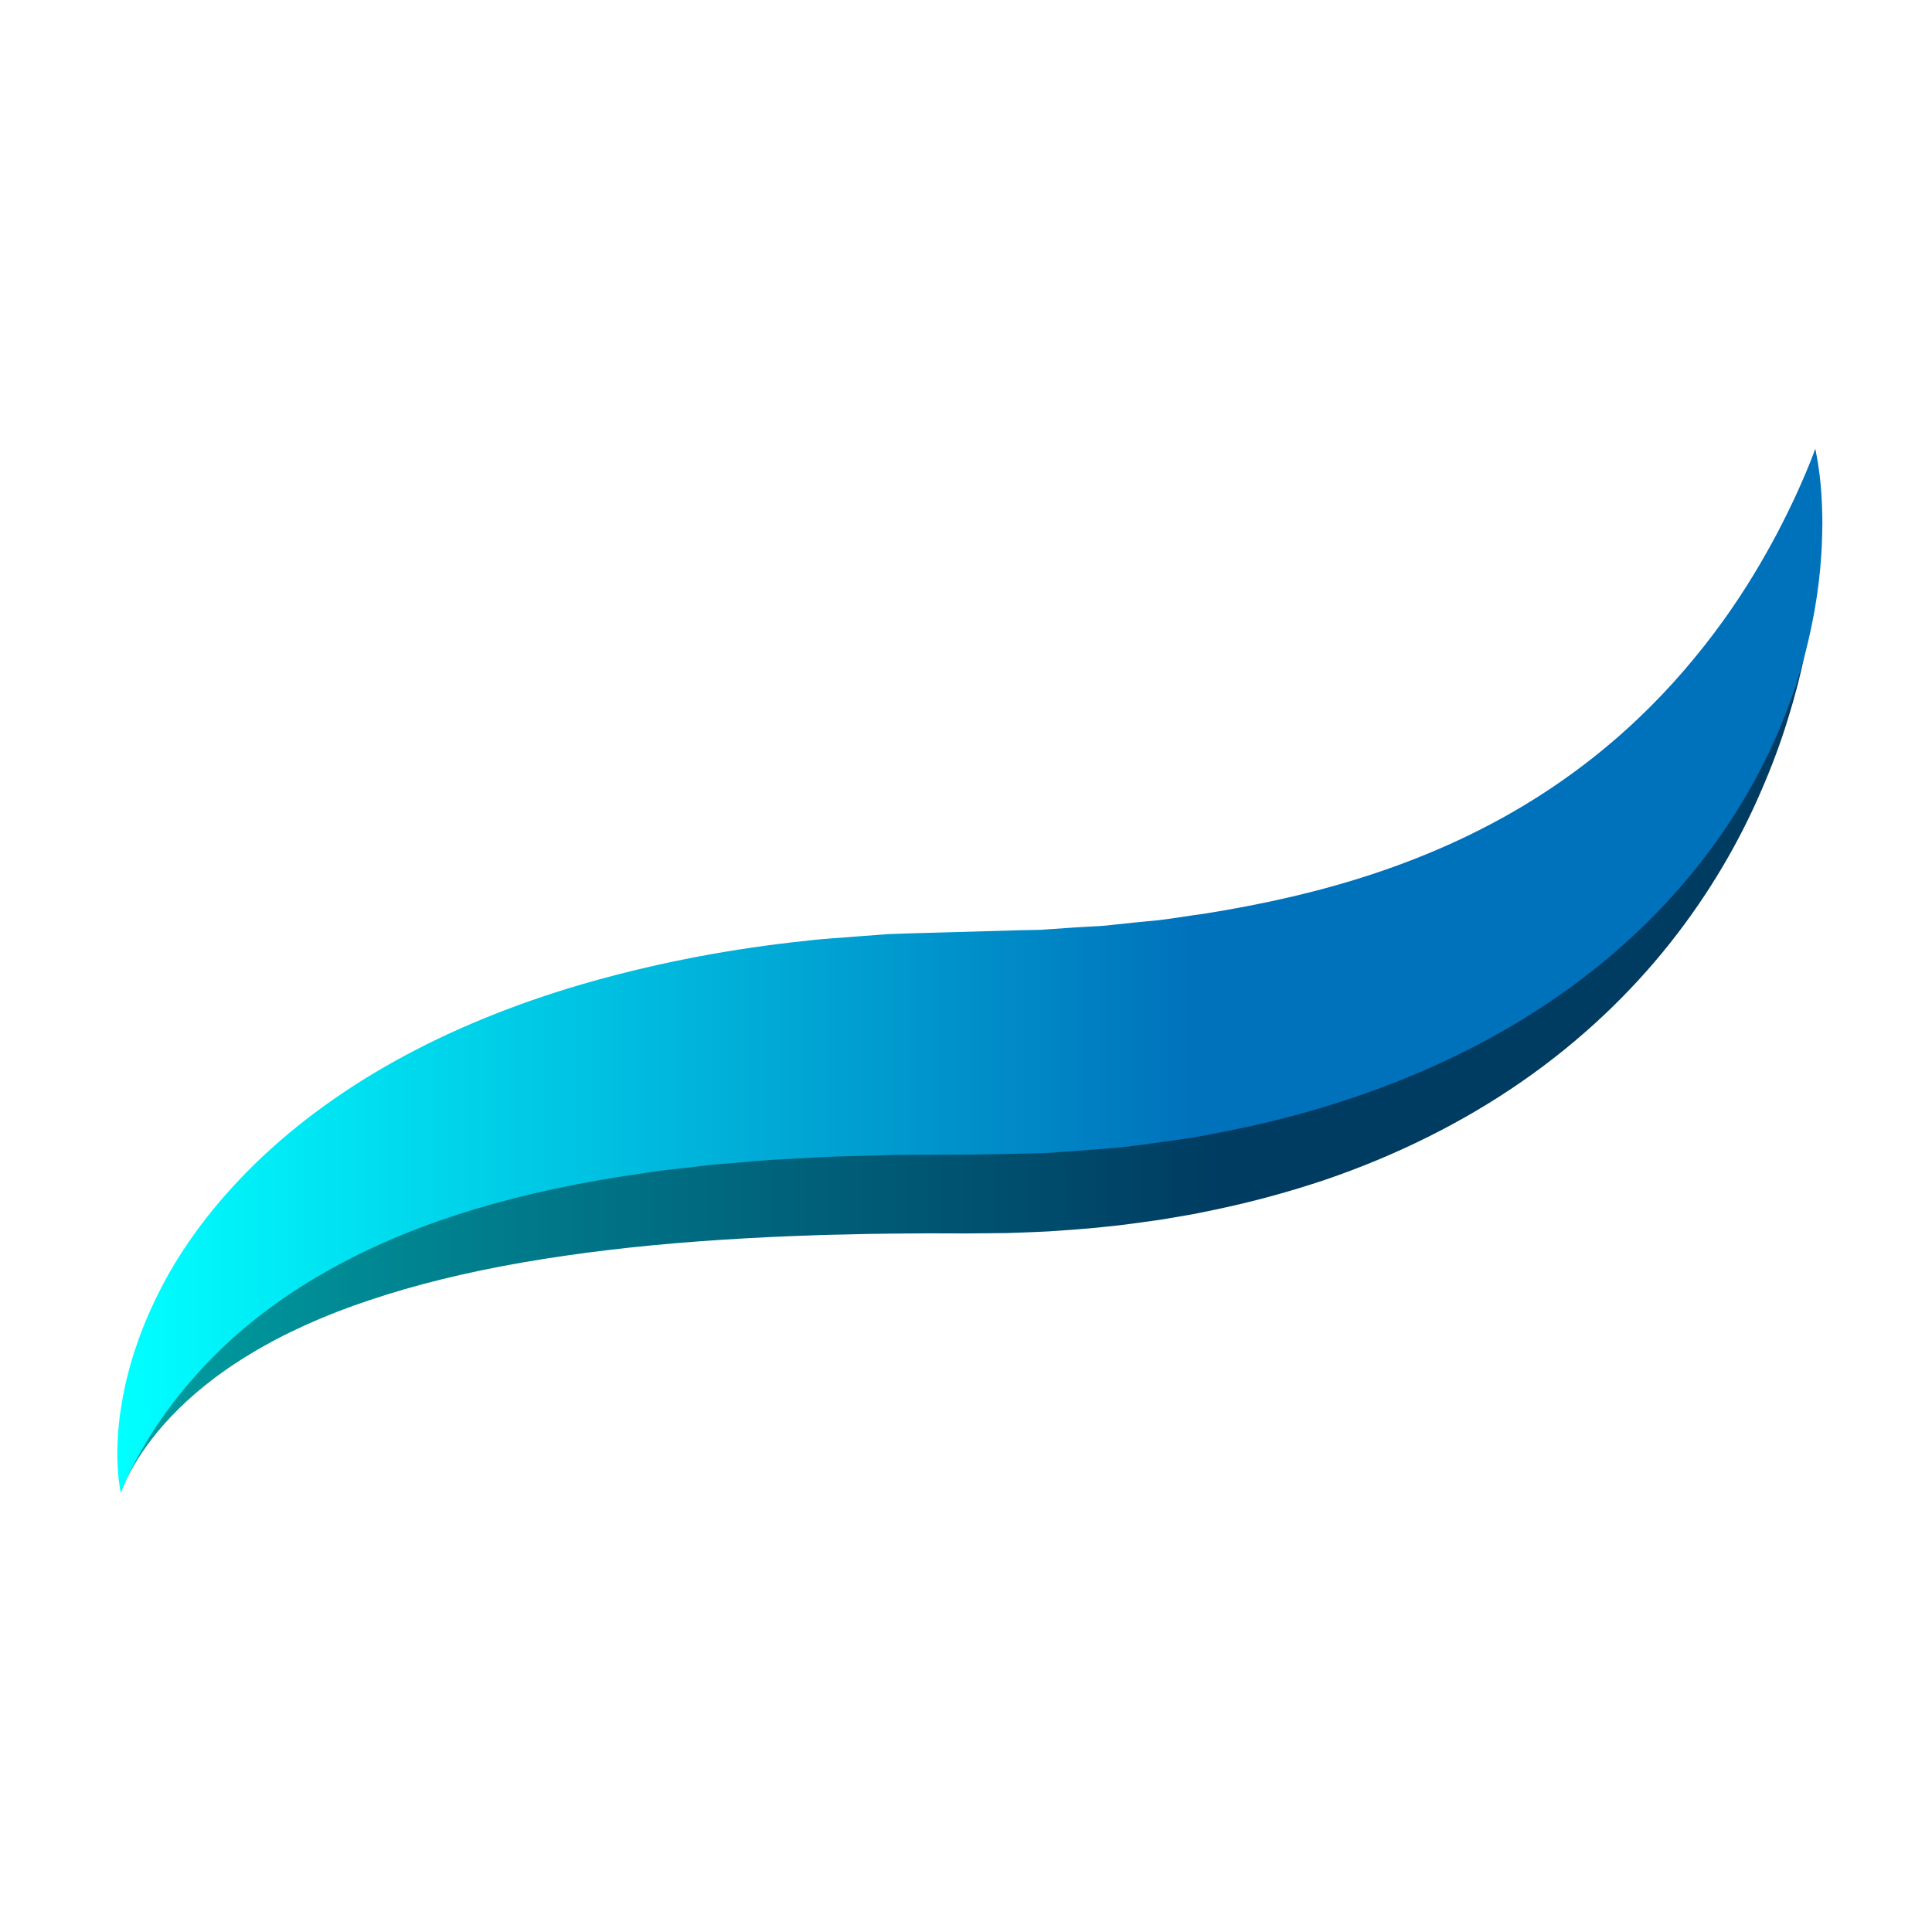
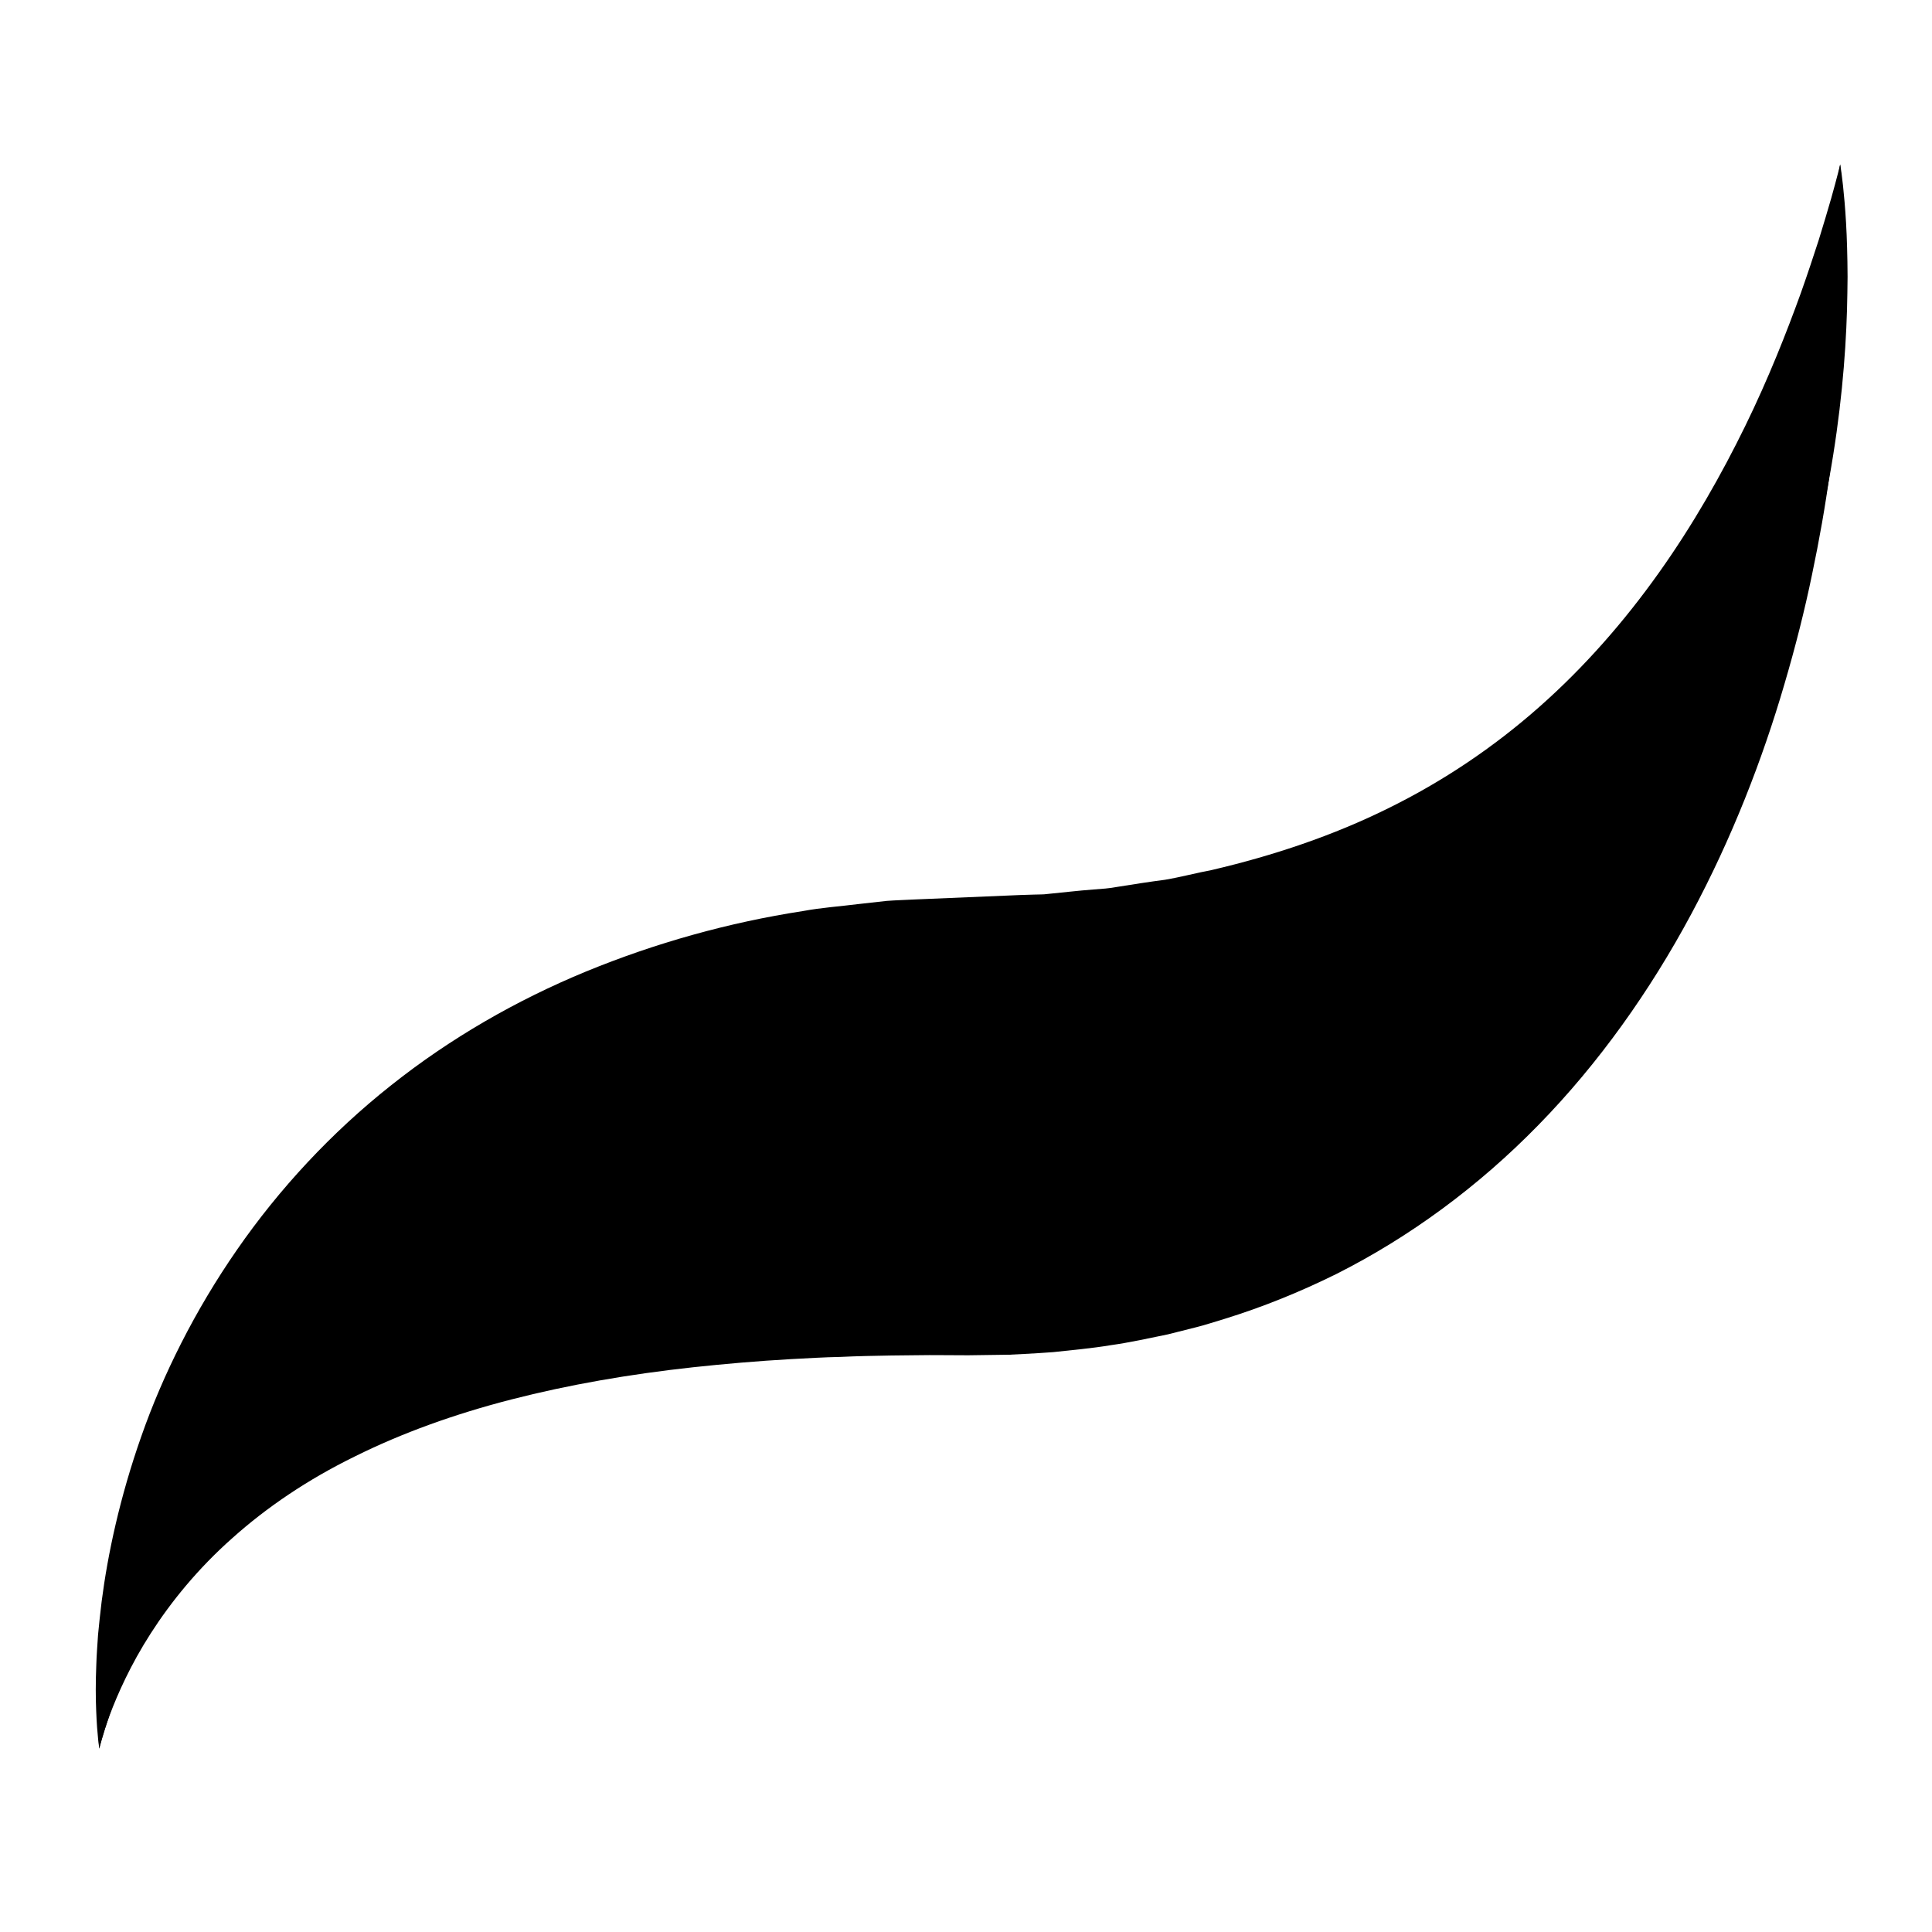
- <svg xmlns="http://www.w3.org/2000/svg" width="24" height="24" viewBox="0 0 6.35 6.35" version="1.1" id="svg5">
+ <svg xmlns="http://www.w3.org/2000/svg" width="16mm" height="16mm" viewBox="0 0 16 16" version="1.1" id="svg5">
  <defs id="defs2">
-     <linearGradient x1="0" y1="0" x2="1" y2="0" gradientUnits="userSpaceOnUse" gradientTransform="matrix(383.9309,0,0,383.9309,-17.07295,177.345)" spreadMethod="pad" id="linearGradient1852">
-       <stop style="stop-opacity:1;stop-color:#00a6a6" offset="0" id="stop1846" />
-       <stop style="stop-opacity:1;stop-color:#003b62" offset="0.636" id="stop1848" />
-       <stop style="stop-opacity:1;stop-color:#003b62" offset="1" id="stop1850" />
+     <linearGradient id="paint0_linear_549:3946" x1="-0.834" y1="93.907" x2="208.437" y2="93.907" gradientUnits="userSpaceOnUse" gradientTransform="matrix(4.521159,0,0,5.60716,-409.666,-669.8021)">
+       <stop stop-color="#00A6A6" id="stop870" />
+       <stop offset="0.636" stop-color="#003B62" id="stop872" />
+       <stop offset="1" stop-color="#003B62" id="stop874" />
    </linearGradient>
-     <linearGradient x1="0" y1="0" x2="1" y2="0" gradientUnits="userSpaceOnUse" gradientTransform="matrix(350.022,0,0,350.022,0,177.345)" spreadMethod="pad" id="linearGradient1874">
-       <stop style="stop-opacity:1;stop-color:#00ffff" offset="0" id="stop1868" />
-       <stop style="stop-opacity:1;stop-color:#0071bb" offset="0.637" id="stop1870" />
-       <stop style="stop-opacity:1;stop-color:#0071bb" offset="1" id="stop1872" />
+     <linearGradient id="paint1_linear_549:3946" x1="8.472" y1="93.907" x2="199.26" y2="93.907" gradientUnits="userSpaceOnUse" gradientTransform="matrix(4.521159,0,0,5.60716,-409.666,-669.8021)">
+       <stop stop-color="#00FFFF" id="stop877" />
+       <stop offset="0.637" stop-color="#0071BB" id="stop879" />
+       <stop offset="1" stop-color="#0071BB" id="stop881" />
+     </linearGradient>
+     <linearGradient id="paint2_linear_549:3946" x1="28.916" y1="61.402" x2="194.062" y2="174.301" gradientUnits="userSpaceOnUse">
+       <stop stop-color="#747473" id="stop884" />
+       <stop offset="0.637" stop-color="#333333" id="stop886" />
+       <stop offset="1" stop-color="#333333" id="stop888" />
    </linearGradient>
  </defs>
  <g id="layer1">
-     <g id="g10781" transform="matrix(0.9992707,0,0,1.002664,-0.05200432,0.00888894)">
-       <g id="g1836" transform="matrix(0.0160242,0,0,-0.01543808,0.4374261,5.911425)">
-         <g id="g1842">
-           <g id="g1844">
-             <path d="m 347.169,283.131 c -0.944,-3.237 -2.438,-7.935 -4.567,-13.75 v 0 c -0.529,-1.456 -1.117,-2.976 -1.752,-4.558 v 0 c -0.61,-1.587 -1.277,-3.236 -1.998,-4.936 v 0 c -1.457,-3.401 -3.07,-7.036 -4.921,-10.83 v 0 c -1.88,-3.784 -3.932,-7.747 -6.263,-11.798 v 0 c -2.361,-4.036 -4.914,-8.189 -7.779,-12.346 v 0 c -5.764,-8.287 -12.599,-16.656 -20.703,-24.369 v 0 c -8.082,-7.724 -17.402,-14.789 -27.806,-20.685 v 0 c -10.397,-5.919 -21.874,-10.653 -34.039,-14.174 v 0 c -6.09,-1.756 -12.362,-3.159 -18.735,-4.34 v 0 c -3.179,-0.61 -6.42,-1.043 -9.645,-1.546 v 0 c -3.255,-0.387 -6.501,-0.829 -9.795,-1.085 v 0 c -3.271,-0.367 -6.586,-0.531 -9.881,-0.768 v 0 l -4.804,-0.203 -2.414,-0.111 -2.666,-0.047 c -3.529,-0.059 -7.051,-0.117 -10.564,-0.176 v 0 c -3.644,-0.068 -7.288,-0.192 -10.914,-0.351 v 0 c -3.629,-0.196 -7.24,-0.38 -10.844,-0.654 v 0 c -3.597,-0.255 -7.182,-0.619 -10.74,-0.95 v 0 c -7.122,-0.759 -14.157,-1.712 -21.056,-2.887 v 0 c -13.803,-2.351 -27.09,-5.65 -39.424,-9.886 v 0 c -12.33,-4.237 -23.707,-9.473 -33.574,-15.535 v 0 c -4.938,-3.022 -9.466,-6.288 -13.598,-9.608 v 0 c -4.107,-3.369 -7.74,-6.896 -10.941,-10.381 v 0 c -3.154,-3.545 -5.83,-7.099 -8.039,-10.53 v 0 C 7.546,93.15 5.789,89.85 4.51,86.738 v 0 C 1.92,80.527 0.968,75.358 0.705,71.871 v 0 C 0.549,70.127 0.589,68.785 0.631,67.894 v 0 C 0.68,67 0.75,66.549 0.75,66.549 v 0 c 0,0 0.129,0.439 0.457,1.25 v 0 c 0.332,0.811 0.869,1.988 1.641,3.457 v 0 c 1.568,2.929 4.156,7.02 8.185,11.41 v 0 c 4.018,4.393 9.434,9.078 16.304,13.33 v 0 c 6.833,4.297 15.078,8.203 24.49,11.433 v 0 c 9.393,3.272 19.925,5.928 31.288,7.974 v 0 c 11.369,2.045 23.55,3.529 36.287,4.502 v 0 c 6.369,0.477 12.866,0.871 19.472,1.133 v 0 c 3.308,0.119 6.628,0.268 9.984,0.314 v 0 c 3.348,0.114 6.726,0.151 10.114,0.197 v 0 c 3.393,0.009 6.797,0.083 10.223,0.052 v 0 c 1.711,-0.005 3.426,-0.01 5.144,-0.016 v 0 c 1.851,0.018 3.708,0.037 5.562,0.054 v 0 l 2.666,0.028 2.918,0.101 c 1.953,0.073 3.924,0.157 5.867,0.262 v 0 c 3.81,0.292 7.619,0.518 11.438,0.965 v 0 c 3.814,0.372 7.628,0.971 11.435,1.514 v 0 l 5.699,1.004 c 1.899,0.326 3.787,0.785 5.676,1.172 v 0 c 7.553,1.638 15.011,3.744 22.297,6.271 v 0 c 14.553,5.129 28.322,12.191 40.368,20.838 v 0 c 12.066,8.627 22.335,18.799 30.482,29.44 v 0 c 8.164,10.648 14.275,21.69 18.666,32.227 v 0 c 2.218,5.259 4.06,10.378 5.513,15.317 v 0 c 1.482,4.926 2.66,9.638 3.53,14.1 v 0 c 0.9,4.452 1.556,8.636 1.992,12.516 v 0 c 0.225,1.938 0.414,3.796 0.562,5.572 v 0 c 0.135,1.779 0.235,3.474 0.301,5.084 v 0 c 0.301,6.428 0.078,11.466 -0.181,14.879 v 0 c -0.12,1.708 -0.295,3.013 -0.399,3.887 v 0 c -0.123,0.874 -0.185,1.325 -0.185,1.325 v 0 c 0,0 -0.422,-1.773 -1.377,-5.01" style="fill:url(#linearGradient1852);stroke:none" id="path1854" />
+     <g style="fill:none" id="g932" transform="matrix(0.2645833,0,0,0.2645833,112.2375,164.1334)">
+       <g opacity="0.35" id="g838">
+         <g opacity="0.35" id="g836">
+           <g opacity="0.35" id="g834">
+             <g opacity="0.35" id="g832" />
          </g>
        </g>
      </g>
-       <g id="g1856" transform="matrix(0.0160242,0,0,-0.01543808,0.4373155,5.911425)">
-         <g id="g1858">
-           <g id="g1864">
-             <g id="g1866">
-               <path d="m 346.686,283.245 c -0.639,-1.569 -1.461,-3.481 -2.435,-5.69 v 0 c -1.018,-2.202 -2.198,-4.699 -3.579,-7.431 v 0 c -2.812,-5.448 -6.406,-11.854 -11.107,-18.584 v 0 c -4.699,-6.726 -10.411,-13.801 -17.278,-20.547 v 0 c -6.855,-6.753 -14.842,-13.166 -23.9,-18.755 v 0 c -9.05,-5.602 -19.174,-10.377 -30.166,-14.164 v 0 c -10.984,-3.809 -22.838,-6.596 -35.191,-8.62 v 0 c -3.123,-0.41 -6.206,-0.99 -9.359,-1.369 v 0 c -3.184,-0.291 -6.366,-0.638 -9.551,-0.996 v 0 c -1.612,-0.215 -3.159,-0.285 -4.707,-0.362 v 0 c -1.552,-0.076 -3.102,-0.193 -4.653,-0.298 v 0 l -4.654,-0.334 c -0.719,-0.079 -1.719,-0.053 -2.572,-0.082 v 0 l -2.657,-0.057 c -7.097,-0.209 -14.194,-0.418 -21.262,-0.627 v 0 c -1.865,-0.07 -3.72,-0.105 -5.586,-0.201 v 0 c -1.866,-0.147 -3.73,-0.293 -5.592,-0.437 v 0 c -3.727,-0.329 -7.426,-0.501 -11.13,-0.985 v 0 c -14.8,-1.594 -29.403,-4.449 -43.311,-8.451 v 0 C 84.085,171.238 70.855,165.913 58.99,159.304 v 0 C 47.12,152.72 36.665,144.831 28.254,136.325 v 0 C 19.832,127.82 13.422,118.804 9.137,110.225 v 0 C 4.82,101.65 2.42,93.704 1.215,87.137 v 0 C 0.922,85.488 0.699,83.924 0.494,82.467 v 0 C 0.358,80.985 0.203,79.619 0.151,78.332 v 0 C 0,75.774 0.016,73.604 0.125,71.85 v 0 C 0.309,68.353 0.75,66.549 0.75,66.549 v 0 c 0,0 0.614,1.75 2.065,4.781 v 0 c 1.465,3.025 3.763,7.326 7.193,12.264 v 0 c 3.464,4.916 8.027,10.455 13.863,15.887 v 0 c 5.848,5.423 13.014,10.667 21.314,15.313 v 0 c 8.301,4.65 17.774,8.685 28.211,11.936 v 0 c 10.434,3.262 21.822,5.742 33.857,7.528 v 0 c 1.508,0.225 2.991,0.511 4.522,0.691 v 0 c 1.535,0.177 3.074,0.352 4.621,0.531 v 0 c 3.08,0.382 6.165,0.793 9.351,0.99 v 0 c 3.168,0.252 6.311,0.621 9.531,0.791 v 0 c 3.221,0.182 6.457,0.363 9.707,0.547 v 0 c 3.246,0.172 6.56,0.191 9.848,0.31 v 0 c 1.649,0.049 3.297,0.098 4.95,0.146 v 0 l 4.998,0.018 5.007,0.01 5.592,0.043 c 3.542,0.066 7.087,0.133 10.634,0.198 v 0 l 2.658,0.07 c 0.918,0.038 1.698,0.017 2.743,0.111 v 0 l 5.949,0.439 5.939,0.475 c 1.982,0.166 3.965,0.334 5.852,0.632 v 0 c 3.822,0.524 7.636,1.055 11.428,1.643 v 0 c 3.792,0.672 7.583,1.492 11.337,2.288 v 0 c 15.024,3.402 29.659,8.454 43.08,15.221 v 0 c 13.424,6.742 25.561,15.247 35.596,24.805 v 0 c 10.067,9.544 17.994,20.066 23.801,30.392 v 0 c 5.826,10.337 9.604,20.437 11.929,29.494 v 0 c 2.342,9.067 3.3,17.09 3.58,23.652 v 0 c 0.046,1.65 0.114,3.19 0.116,4.648 v 0 c -0.019,1.462 -0.037,2.821 -0.096,4.09 v 0 c -0.098,2.53 -0.298,4.672 -0.505,6.398 v 0 c -0.411,3.455 -0.875,5.25 -0.875,5.25 v 0 c 0,0 -0.594,-1.756 -1.86,-4.896" style="fill:url(#linearGradient1874);stroke:none" id="path1876" />
-             </g>
+       <g opacity="0.5" id="g858">
+         <g opacity="0.5" id="g856">
+           <g opacity="0.5" id="g854">
+             <g opacity="0.5" id="g852" />
          </g>
        </g>
      </g>
+       <path d="m -366.823,-614.078 c -0.148,0.724 -0.382,1.776 -0.716,3.077 -0.083,0.326 -0.175,0.666 -0.275,1.02 -0.096,0.355 -0.2,0.724 -0.313,1.105 -0.228,0.761 -0.481,1.574 -0.771,2.423 -0.295,0.847 -0.616,1.734 -0.981,2.64 -0.37,0.903 -0.77,1.832 -1.219,2.763 -0.903,1.854 -1.974,3.727 -3.244,5.453 -1.266,1.728 -2.726,3.309 -4.356,4.629 -1.629,1.325 -3.427,2.384 -5.333,3.172 -0.954,0.393 -1.937,0.707 -2.935,0.971 -0.498,0.136 -1.006,0.234 -1.511,0.346 -0.51,0.086 -1.019,0.185 -1.535,0.243 -0.512,0.082 -1.032,0.118 -1.548,0.172 l -0.753,0.045 -0.378,0.025 -0.418,0.01 c -0.553,0.013 -1.105,0.026 -1.655,0.04 -0.571,0.015 -1.142,0.043 -1.71,0.078 -0.569,0.044 -1.134,0.085 -1.699,0.147 -0.564,0.057 -1.125,0.138 -1.683,0.212 -1.116,0.17 -2.218,0.384 -3.299,0.646 -2.163,0.526 -4.244,1.264 -6.177,2.212 -1.932,0.948 -3.714,2.12 -5.26,3.476 -0.774,0.676 -1.483,1.407 -2.13,2.15 -0.643,0.754 -1.213,1.543 -1.714,2.323 -0.494,0.793 -0.913,1.589 -1.26,2.356 -0.339,0.778 -0.614,1.517 -0.814,2.213 -0.406,1.39 -0.555,2.546 -0.596,3.327 -0.024,0.39 -0.018,0.691 -0.012,0.89 0.007,0.2 0.019,0.301 0.019,0.301 0,0 0.02,-0.099 0.072,-0.28 0.052,-0.181 0.136,-0.445 0.257,-0.773 0.246,-0.655 0.651,-1.571 1.282,-2.553 0.63,-0.983 1.478,-2.031 2.554,-2.983 1.071,-0.961 2.362,-1.836 3.837,-2.558 1.472,-0.732 3.122,-1.327 4.902,-1.784 1.781,-0.458 3.69,-0.79 5.685,-1.007 0.998,-0.107 2.016,-0.195 3.051,-0.254 0.518,-0.027 1.038,-0.06 1.564,-0.07 0.525,-0.026 1.054,-0.034 1.585,-0.044 0.532,-10e-4 1.065,-0.018 1.602,-0.011 0.268,10e-4 0.537,0.002 0.806,0.004 0.29,-0.004 0.581,-0.009 0.872,-0.012 l 0.418,-0.006 0.457,-0.023 c 0.306,-0.016 0.615,-0.035 0.919,-0.058 0.597,-0.066 1.194,-0.116 1.792,-0.216 0.598,-0.083 1.195,-0.217 1.792,-0.339 l 0.893,-0.225 c 0.297,-0.073 0.593,-0.176 0.889,-0.262 1.183,-0.366 2.352,-0.838 3.493,-1.403 2.28,-1.148 4.437,-2.728 6.325,-4.663 1.89,-1.93 3.499,-4.207 4.776,-6.588 1.279,-2.383 2.237,-4.854 2.924,-7.211 0.347,-1.177 0.636,-2.322 0.864,-3.427 0.232,-1.102 0.417,-2.157 0.553,-3.155 0.141,-0.996 0.244,-1.932 0.312,-2.801 0.035,-0.434 0.065,-0.849 0.088,-1.247 0.021,-0.398 0.037,-0.777 0.047,-1.138 0.047,-1.438 0.012,-2.566 -0.028,-3.329 -0.019,-0.382 -0.046,-0.674 -0.063,-0.87 -0.019,-0.196 -0.029,-0.296 -0.029,-0.296 0,0 -0.066,0.397 -0.216,1.121" fill="url(#paint0_linear_549:3946)" id="path2158" style="fill:#000000;fill-opacity:1;stroke-width:0.35" />
+       <path d="m -366.898,-614.104 c -0.1,0.351 -0.229,0.779 -0.381,1.273 -0.16,0.493 -0.344,1.052 -0.561,1.663 -0.441,1.219 -1.004,2.653 -1.74,4.159 -0.736,1.505 -1.631,3.088 -2.707,4.598 -1.074,1.511 -2.325,2.946 -3.744,4.197 -1.418,1.254 -3.004,2.322 -4.726,3.169 -1.721,0.852 -3.578,1.476 -5.514,1.929 -0.489,0.092 -0.972,0.222 -1.466,0.306 -0.499,0.065 -0.997,0.143 -1.496,0.223 -0.253,0.048 -0.495,0.064 -0.738,0.081 -0.243,0.017 -0.486,0.043 -0.729,0.067 l -0.729,0.075 c -0.113,0.018 -0.269,0.012 -0.403,0.018 l -0.416,0.013 c -1.112,0.047 -2.224,0.093 -3.331,0.14 -0.292,0.016 -0.583,0.023 -0.875,0.045 -0.292,0.033 -0.584,0.066 -0.876,0.098 -0.584,0.074 -1.163,0.112 -1.744,0.22 -2.319,0.357 -4.607,0.996 -6.786,1.891 -2.18,0.899 -4.252,2.09 -6.111,3.569 -1.86,1.473 -3.498,3.238 -4.816,5.142 -1.32,1.903 -2.324,3.921 -2.995,5.84 -0.676,1.919 -1.052,3.697 -1.241,5.166 -0.046,0.369 -0.081,0.719 -0.113,1.045 -0.021,0.332 -0.046,0.637 -0.054,0.925 -0.024,0.572 -0.021,1.058 -0.004,1.45 0.029,0.782 0.098,1.186 0.098,1.186 0,0 0.096,-0.392 0.324,-1.07 0.23,-0.677 0.59,-1.639 1.127,-2.744 0.543,-1.1 1.258,-2.339 2.172,-3.555 0.916,-1.214 2.039,-2.387 3.339,-3.426 1.301,-1.041 2.785,-1.943 4.42,-2.671 1.635,-0.73 3.419,-1.285 5.305,-1.685 0.236,-0.05 0.469,-0.114 0.708,-0.155 0.24,-0.04 0.482,-0.078 0.724,-0.119 0.483,-0.086 0.966,-0.178 1.465,-0.222 0.496,-0.057 0.989,-0.139 1.493,-0.177 0.505,-0.04 1.012,-0.081 1.521,-0.122 0.509,-0.038 1.028,-0.043 1.543,-0.07 0.258,-0.011 0.517,-0.022 0.776,-0.032 l 0.783,-0.004 0.784,-0.002 0.876,-0.01 c 0.555,-0.015 1.11,-0.03 1.666,-0.044 l 0.416,-0.015 c 0.144,-0.008 0.266,-0.004 0.43,-0.025 l 0.932,-0.098 0.93,-0.106 c 0.311,-0.037 0.621,-0.075 0.917,-0.141 0.599,-0.117 1.196,-0.236 1.79,-0.367 0.594,-0.15 1.188,-0.334 1.776,-0.512 2.354,-0.761 4.647,-1.892 6.75,-3.406 2.103,-1.509 4.005,-3.412 5.577,-5.551 1.577,-2.136 2.819,-4.49 3.729,-6.801 0.913,-2.313 1.504,-4.573 1.869,-6.6 0.367,-2.029 0.517,-3.824 0.561,-5.293 0.007,-0.369 0.018,-0.714 0.018,-1.04 -0.002,-0.327 -0.006,-0.631 -0.015,-0.915 -0.015,-0.566 -0.046,-1.045 -0.079,-1.432 -0.064,-0.773 -0.137,-1.175 -0.137,-1.175 0,0 -0.093,0.393 -0.291,1.096" fill="url(#paint1_linear_549:3946)" id="path2160" style="fill:#000000;fill-opacity:1;stroke-width:0.35" />
    </g>
  </g>
</svg>
